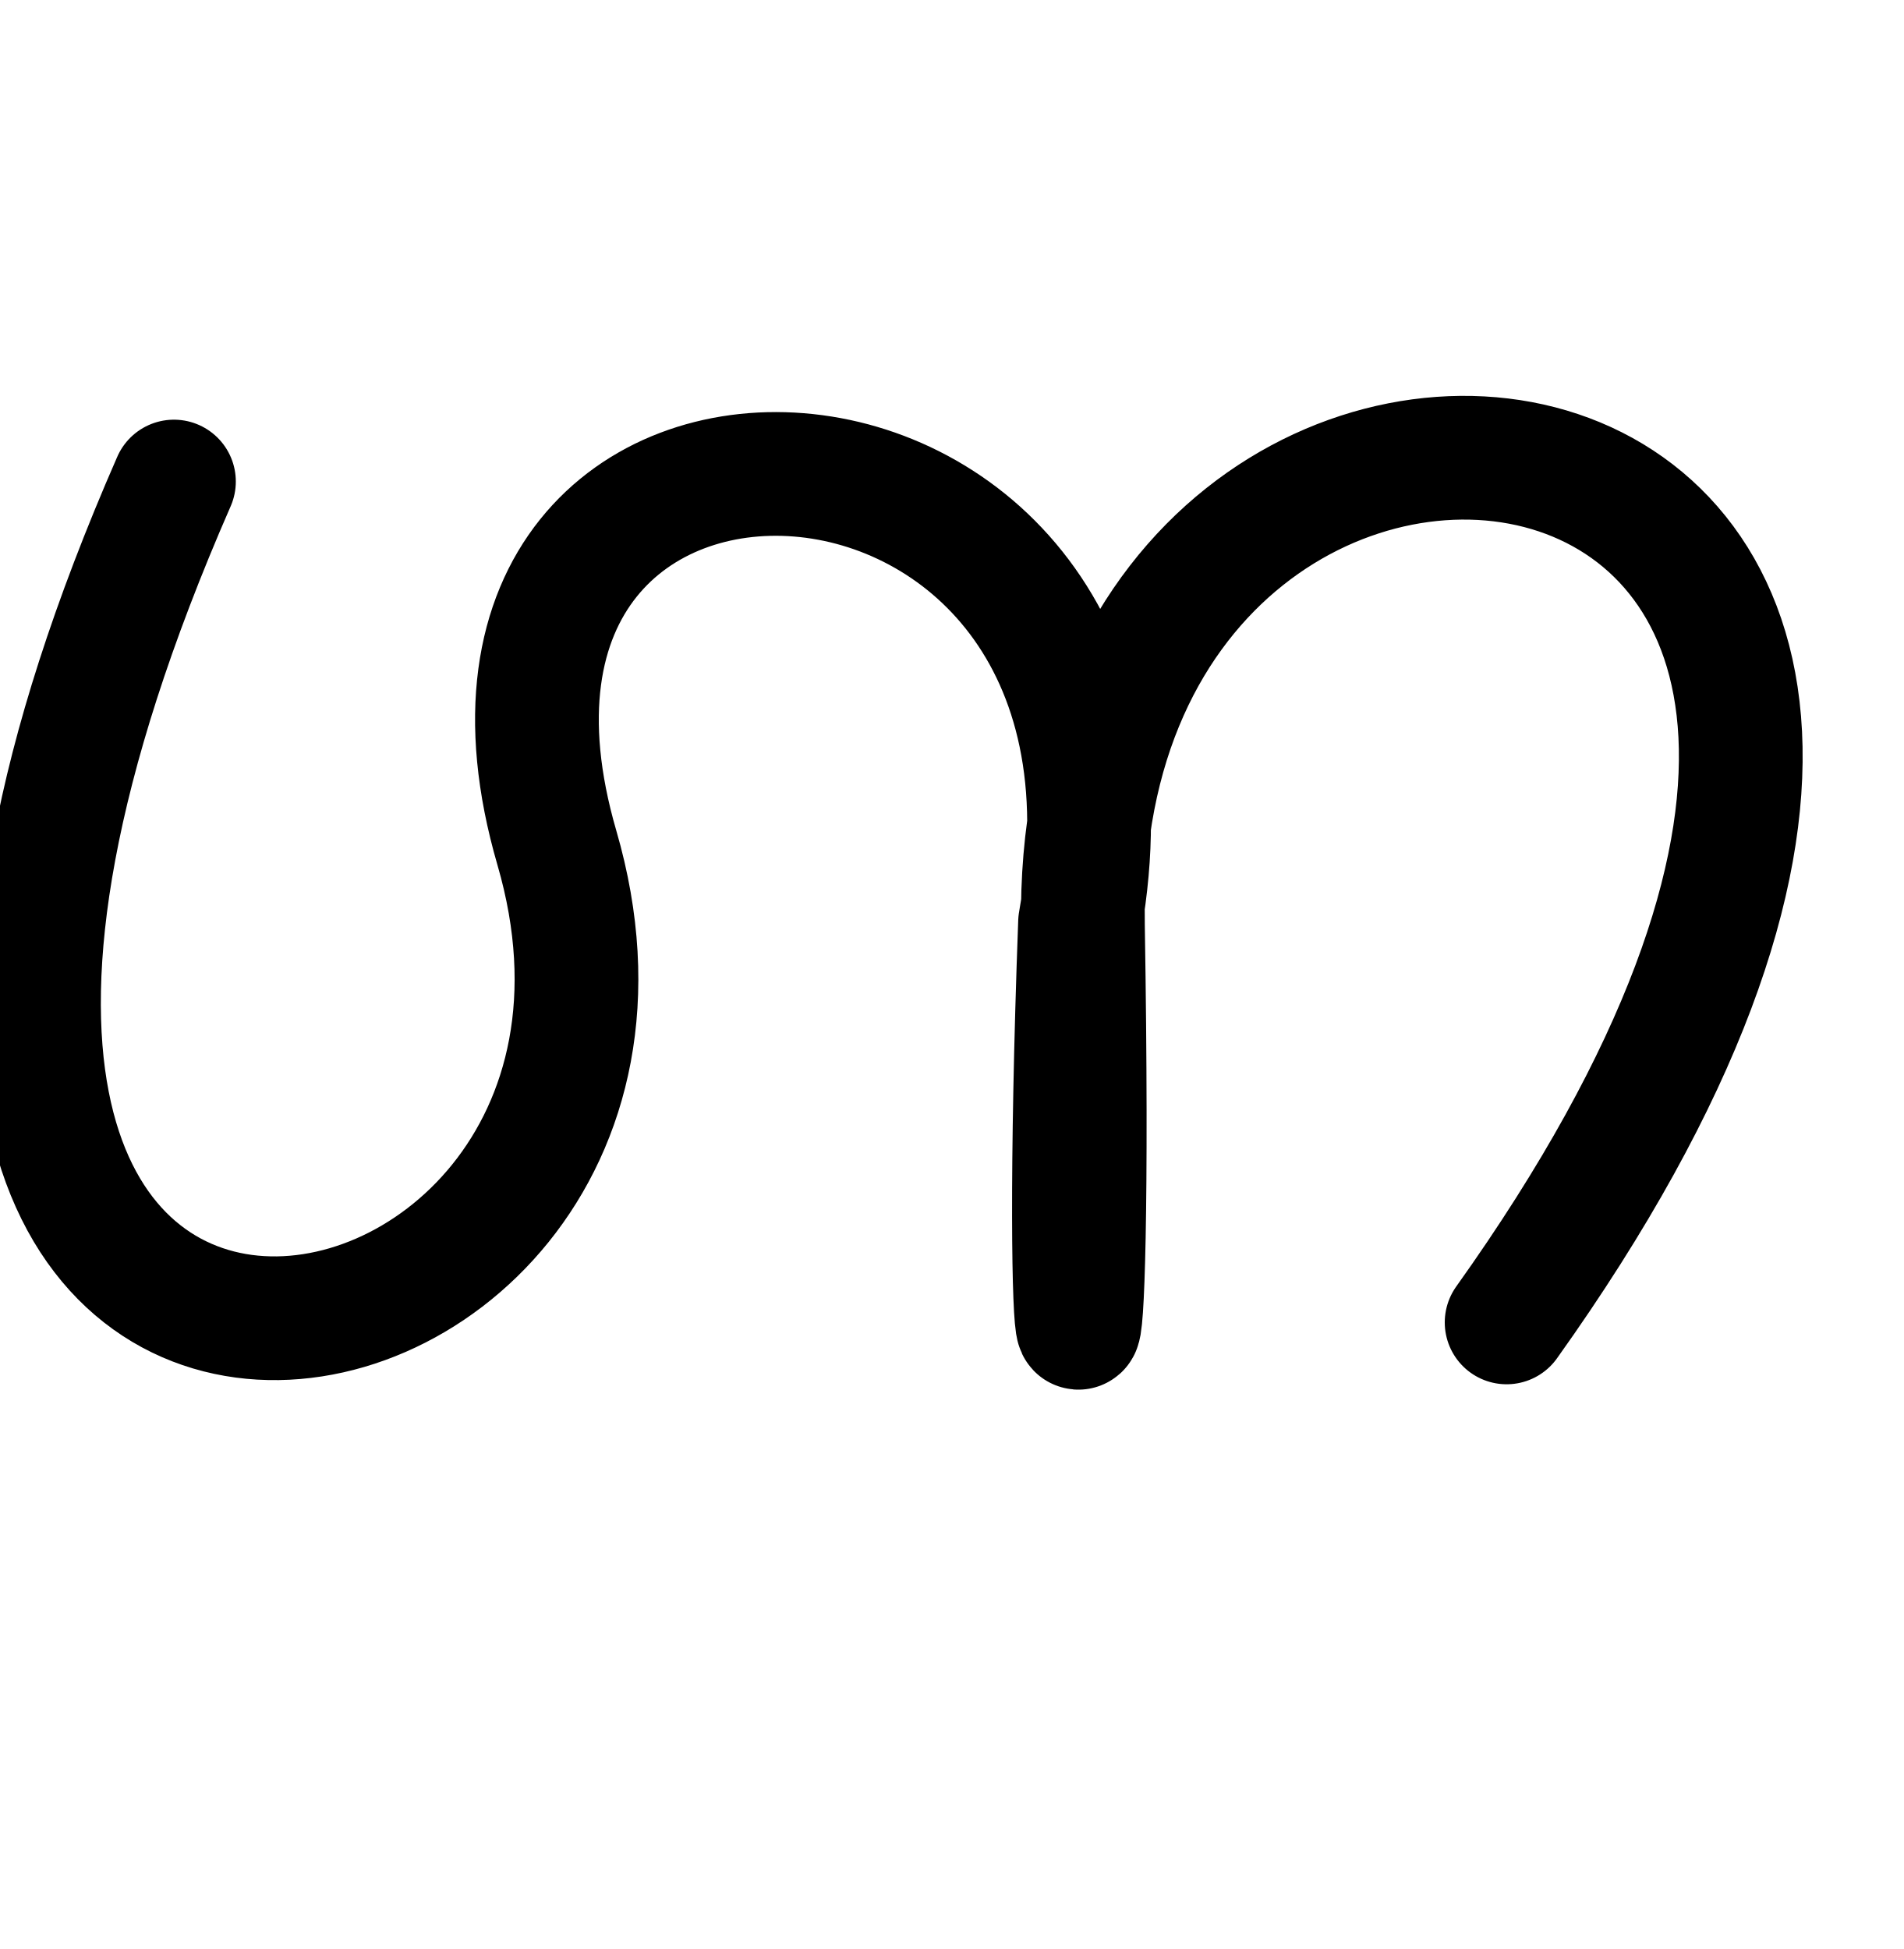
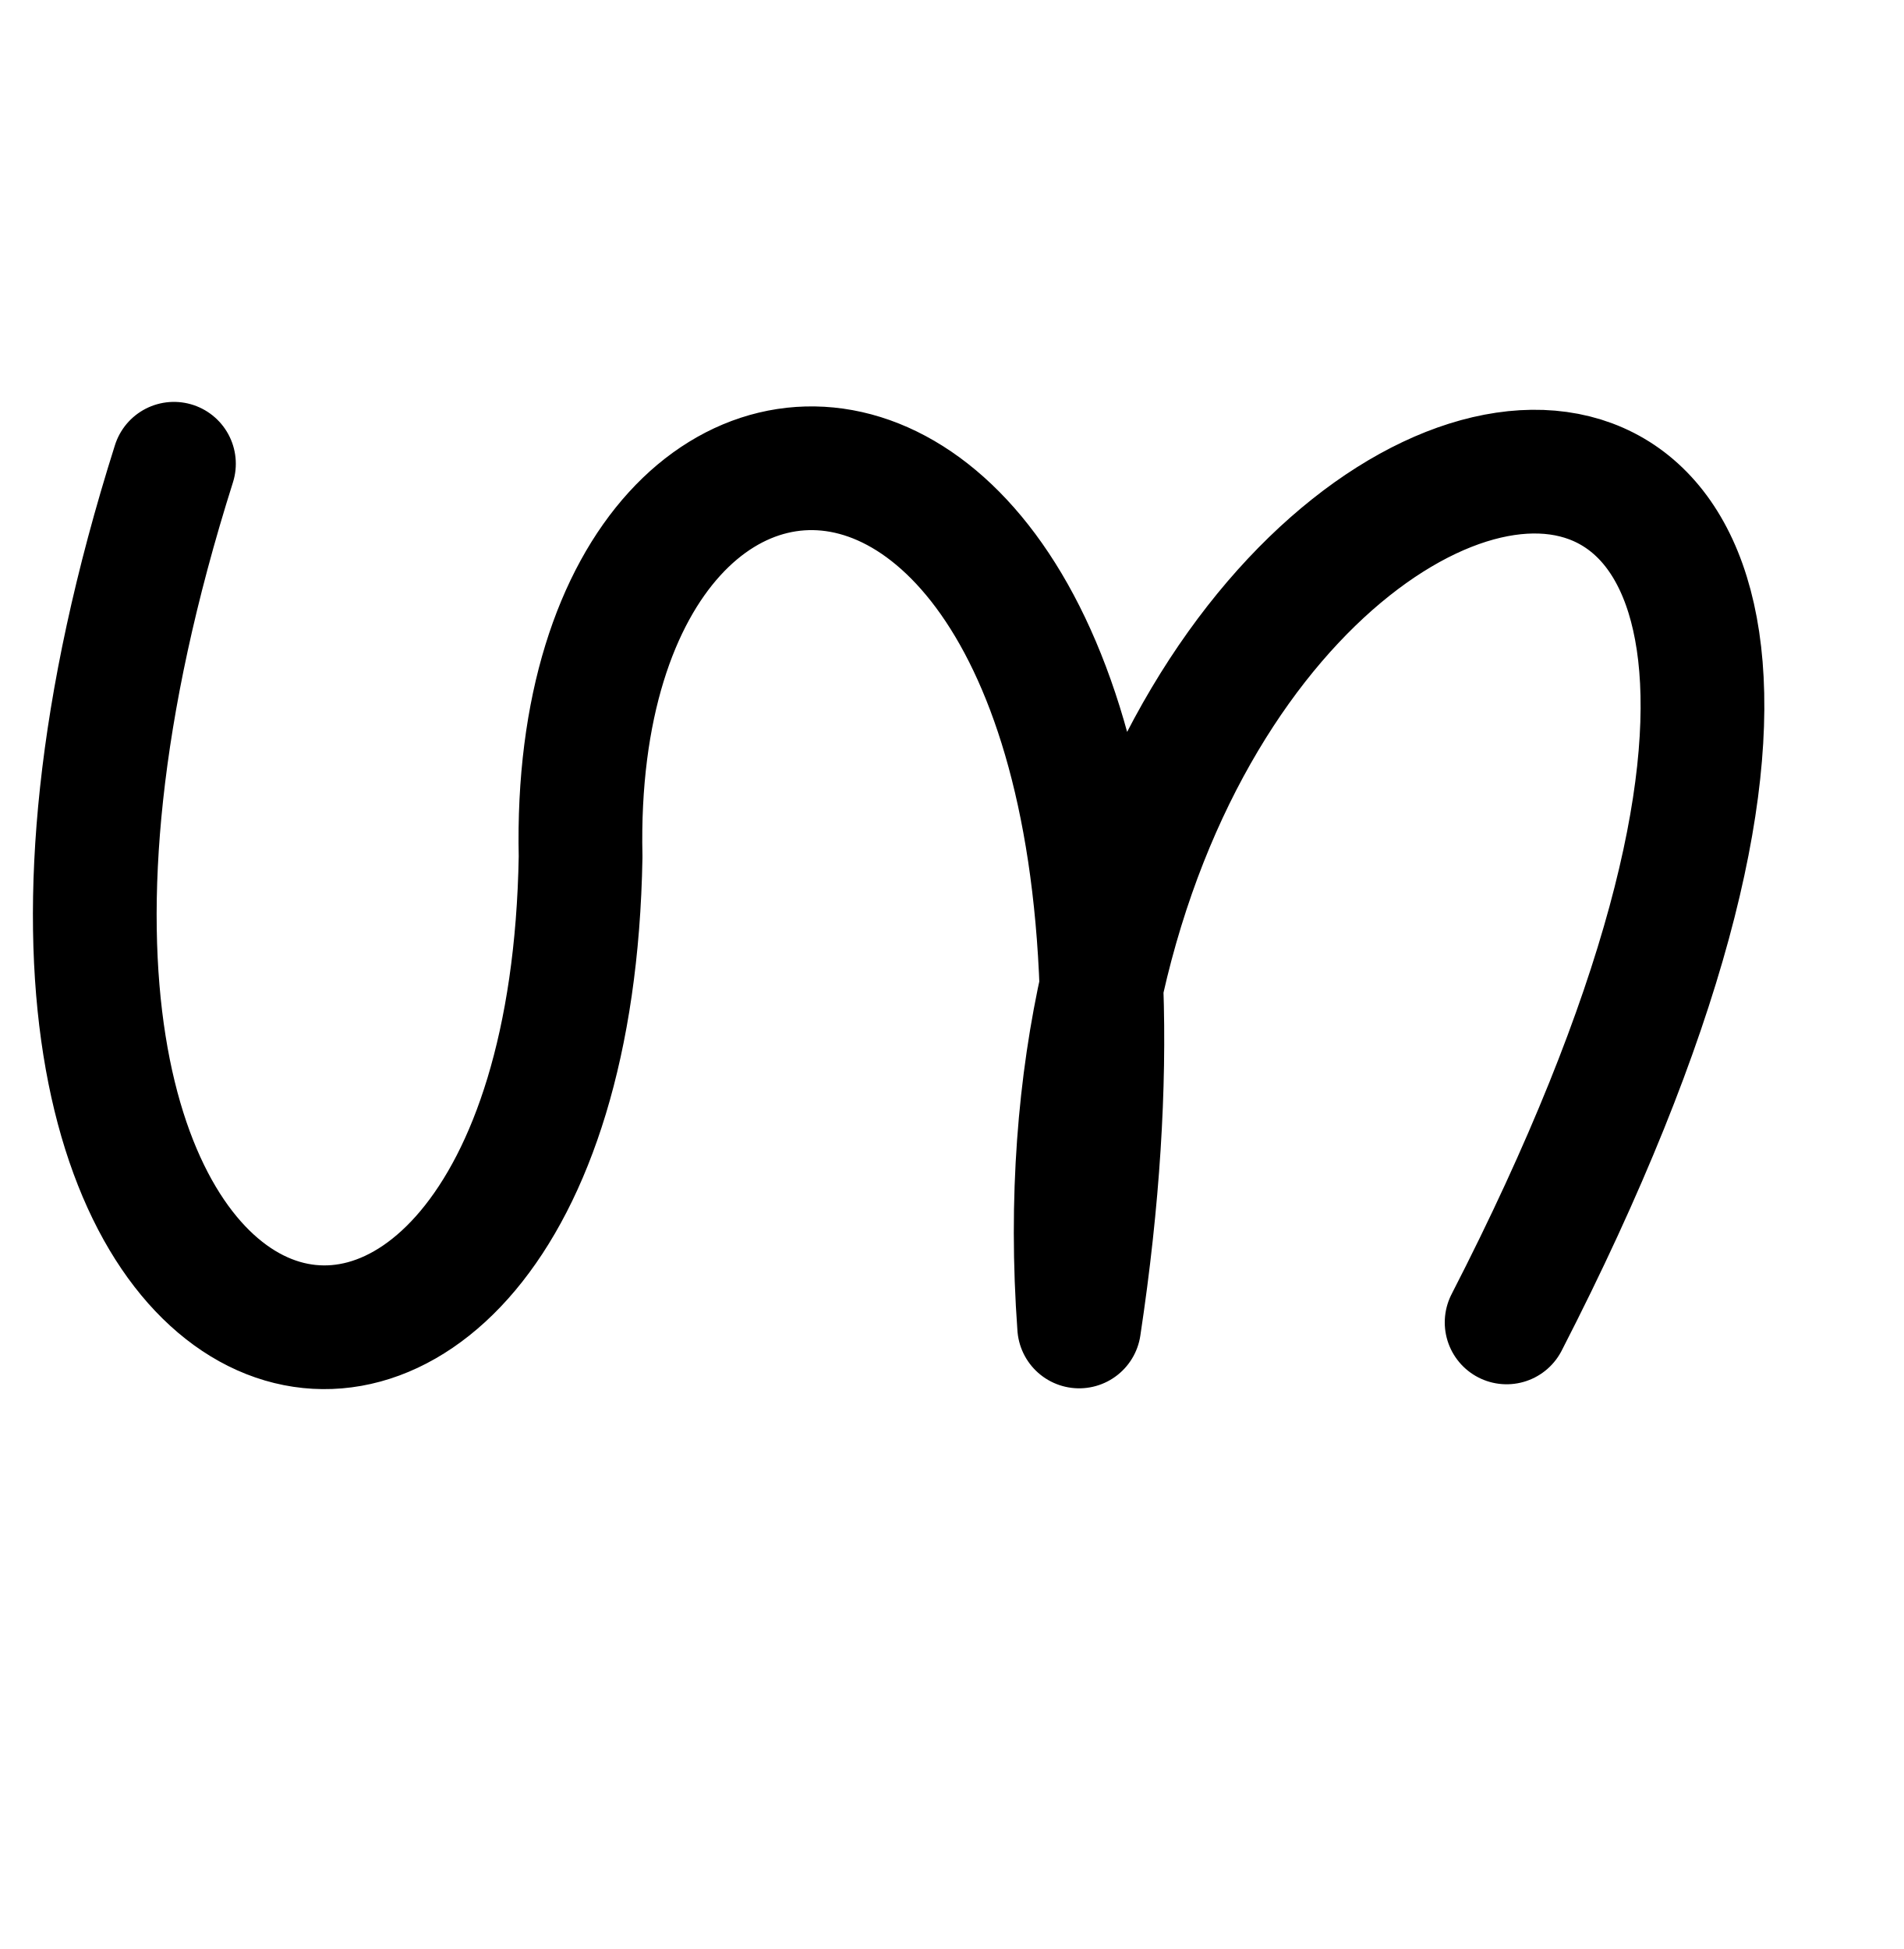
<svg xmlns="http://www.w3.org/2000/svg" width="2000" height="2048" id="svg2992" version="1.1">
  <defs id="defs5498" />
  <g id="layer1" transform="translate(0,1048)">
-     <path style="fill:none;stroke:#000000;stroke-width:130;stroke-linecap:round;stroke-linejoin:round;stroke-miterlimit:4;stroke-dasharray:none;stroke-opacity:1" d="M 182.765,-542.003 C -340.955,654.655 768,472 585.092,-157.138 c -160.299,-551.37 655.403,-519.747 549.689,78.401 -19.595,531.692 12.83,601.852 3.039,3.645 -12.647,-772.706 1196.056,-636.059 445.15,416.678" id="path3030" />
+     <path style="fill:none;stroke:#000000;stroke-width:130;stroke-linecap:round;stroke-linejoin:round;stroke-miterlimit:4;stroke-dasharray:none;stroke-opacity:1" d="M 182.765,-560.694 C -144,472 596.469,642.18 610.012,-147.793 596.061,-776.868 1296,-728 1133.84,345.842 1056,-728 2256,-968 1582.969,341.586" id="path3030" />
  </g>
</svg>
